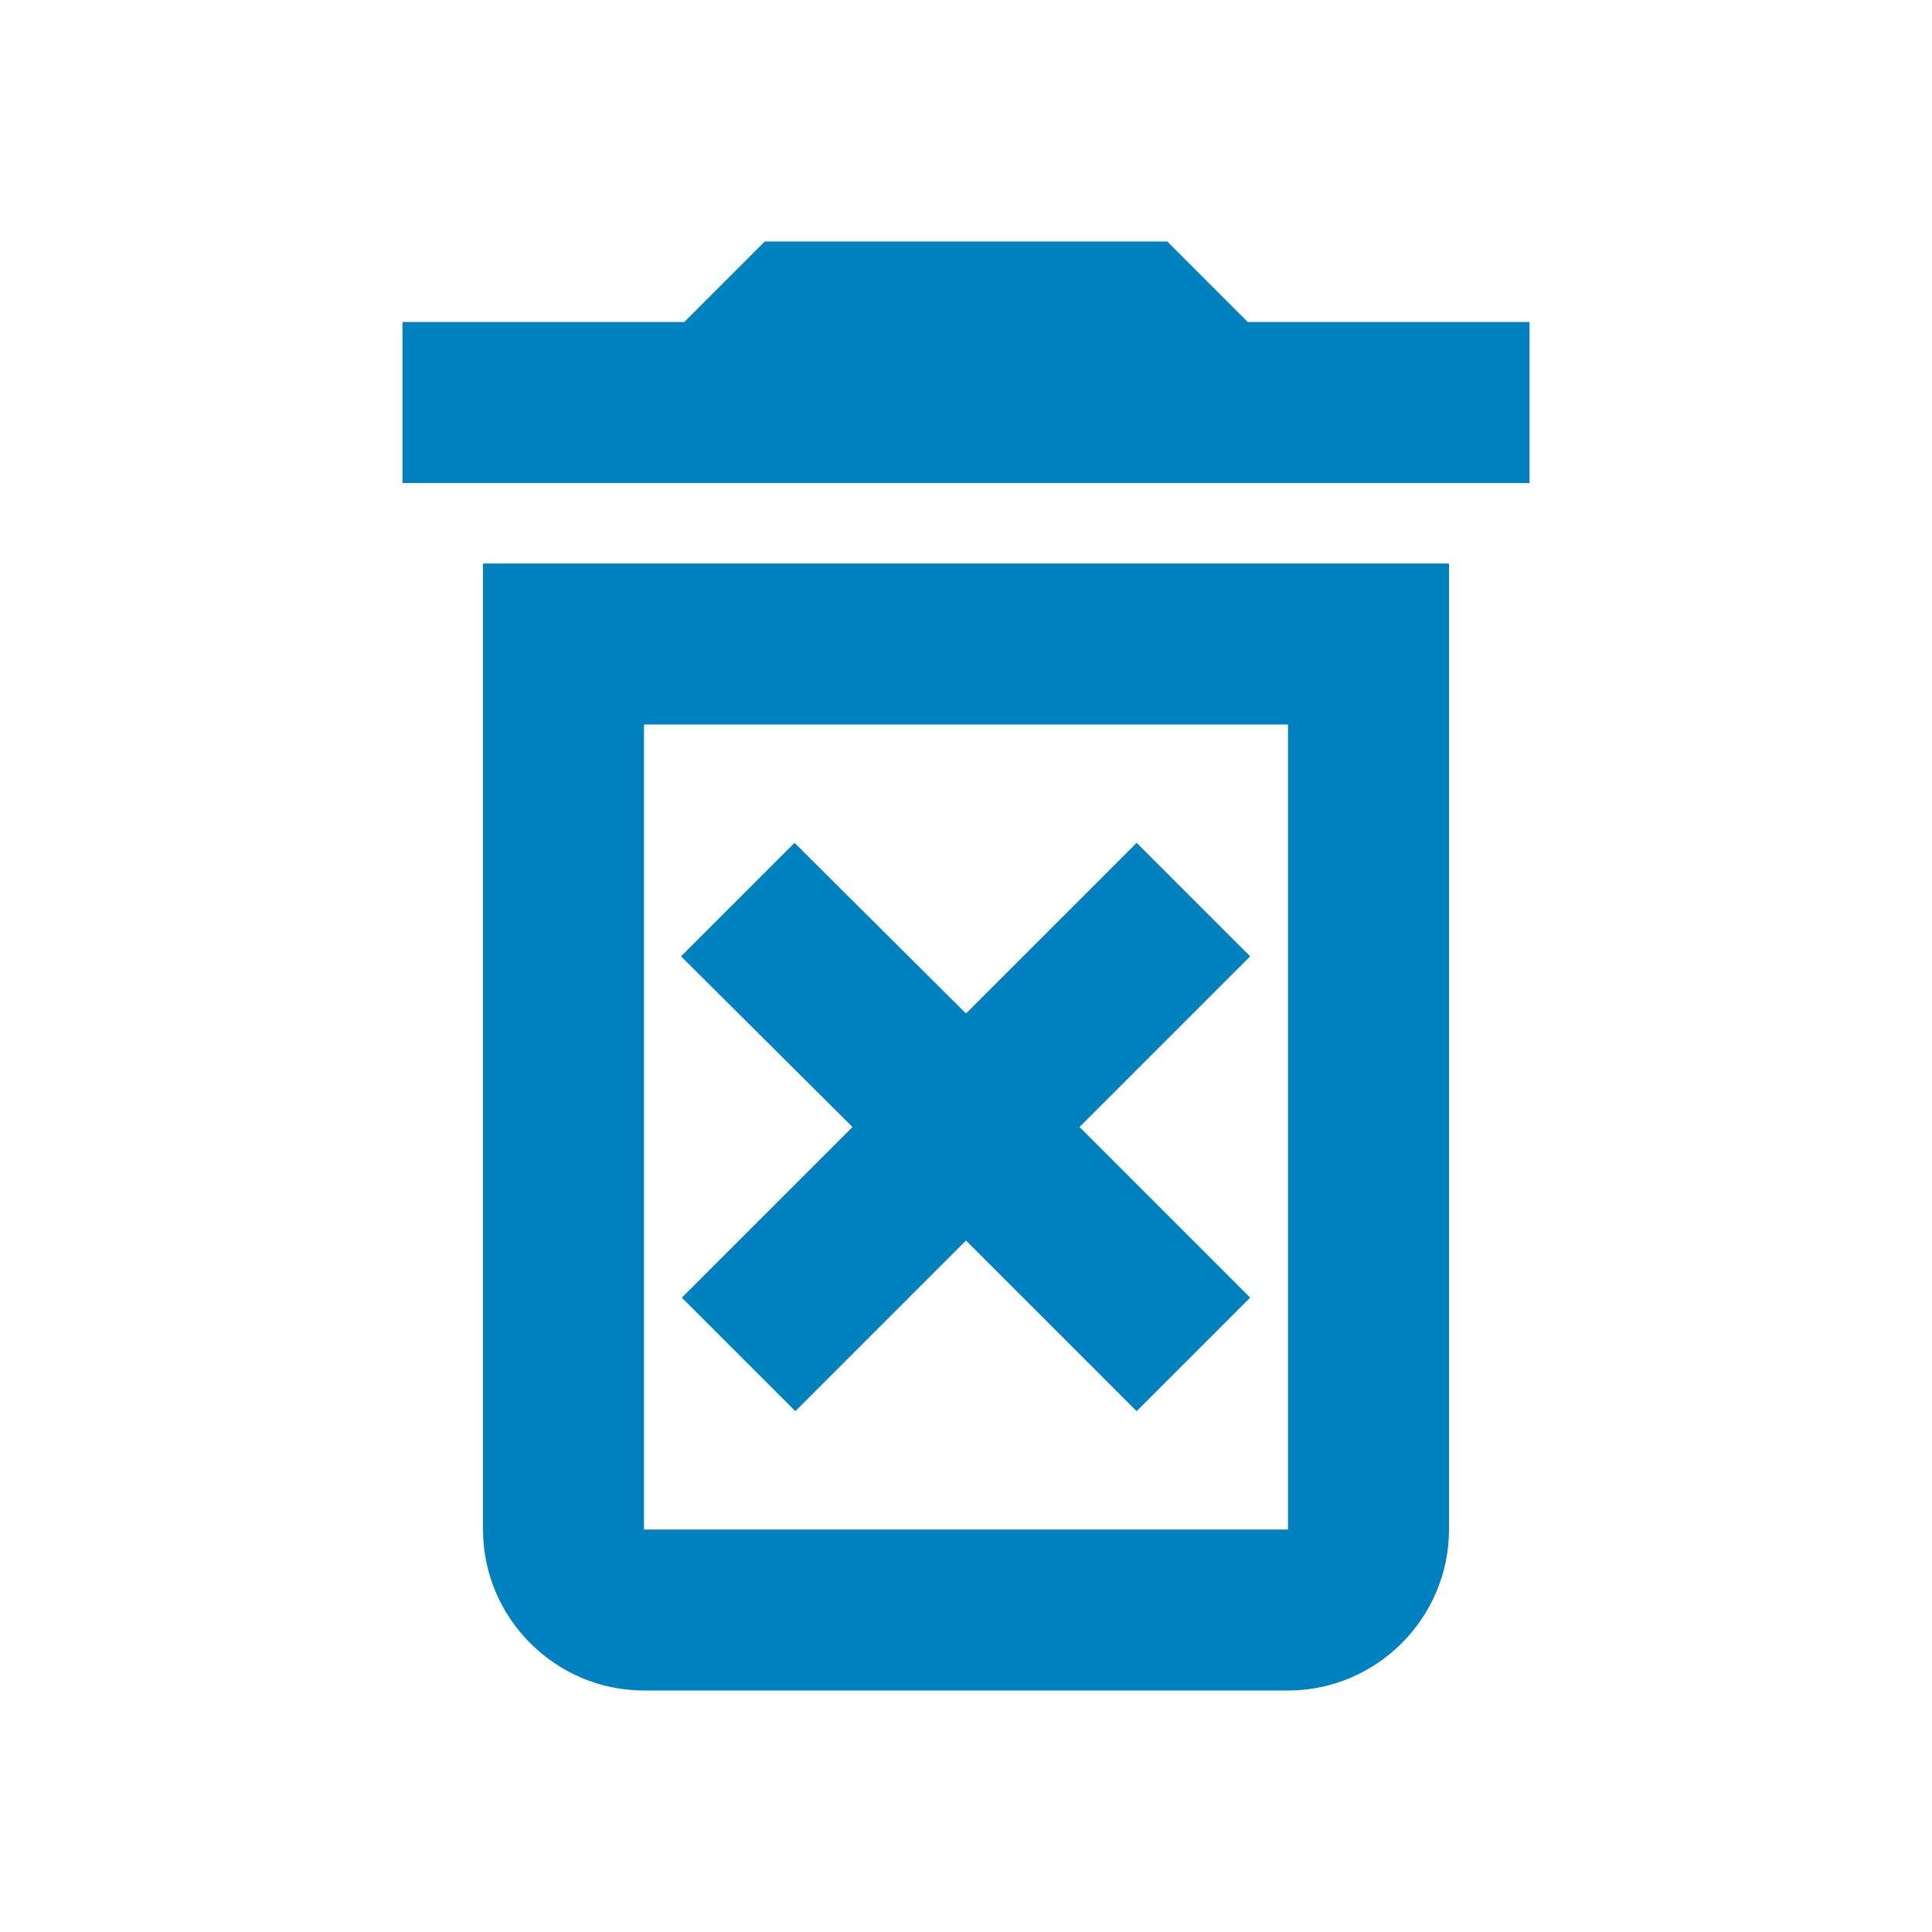
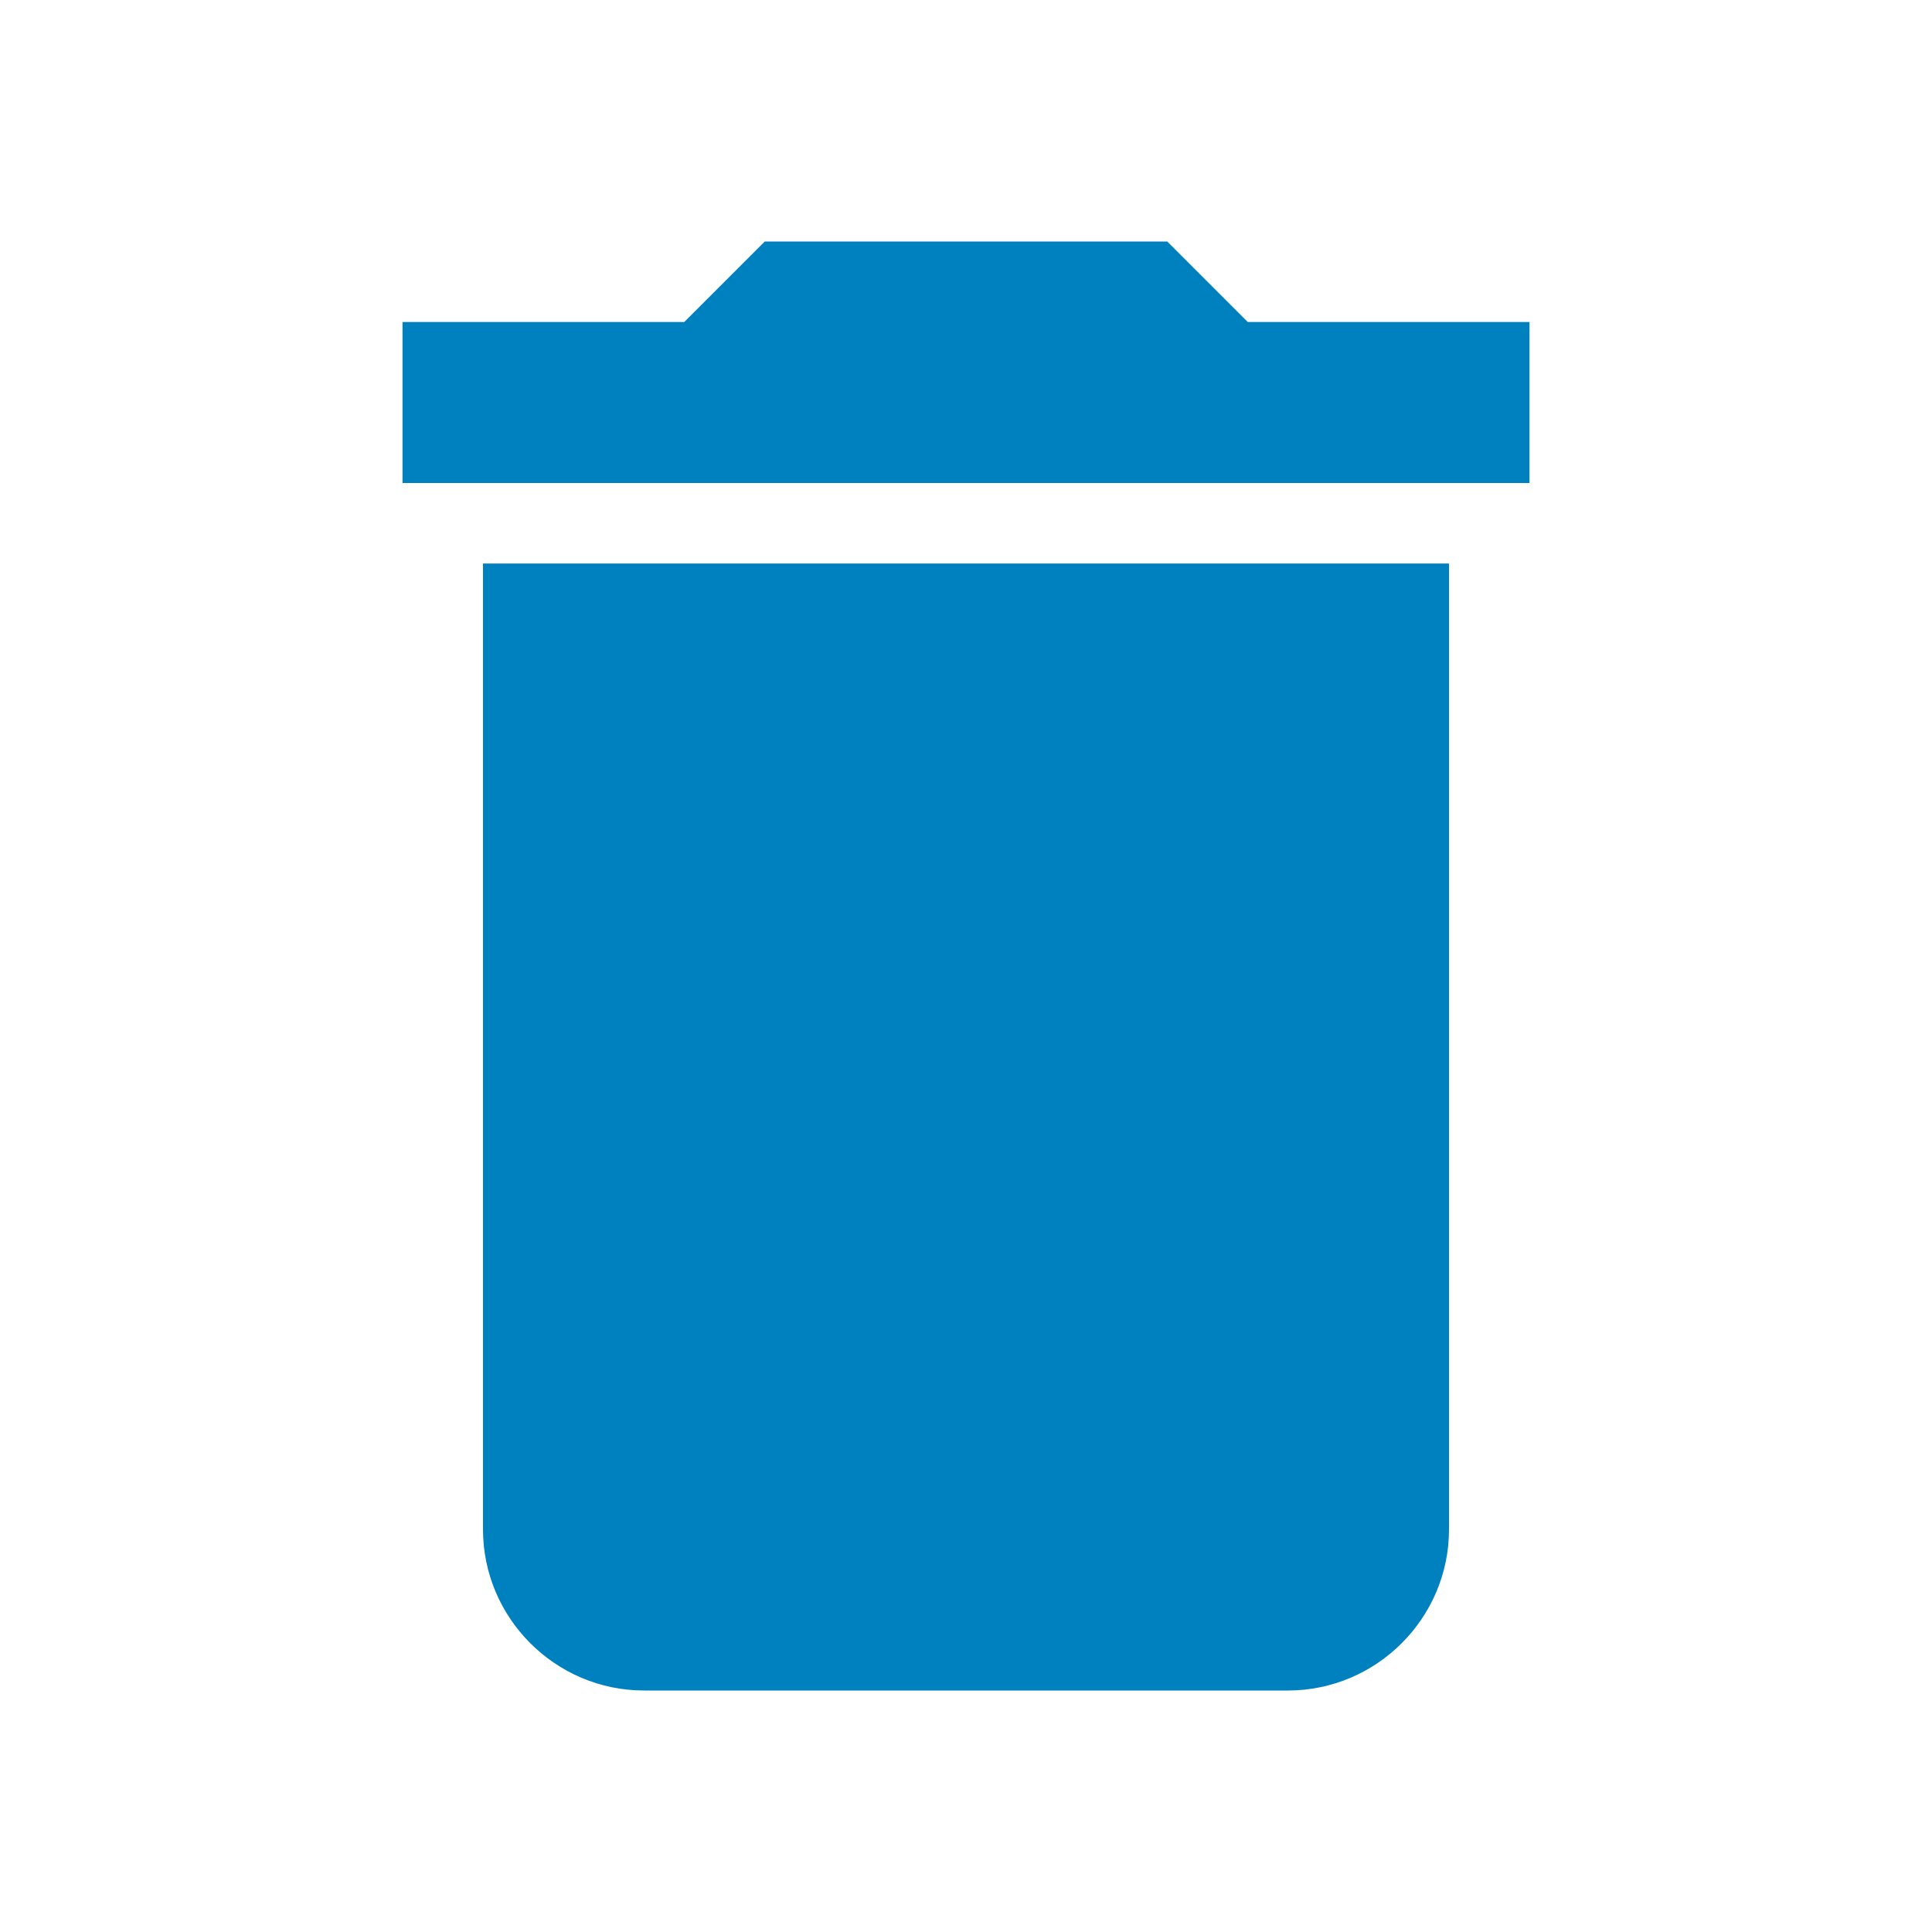
<svg xmlns="http://www.w3.org/2000/svg" width="24" height="24" viewBox="0 0 24 24" fill="none">
  <g id="delete_forever_24px">
-     <path id="icon/action/delete_forever_24px" fill-rule="evenodd" clip-rule="evenodd" d="M14.5 3L15.5 4H19V6H5V4H8.5L9.5 3H14.5ZM12 12.59L14.12 10.47L15.53 11.88L13.41 14L15.53 16.12L14.12 17.53L12 15.41L9.88 17.53L8.47 16.12L10.59 14L8.46 11.88L9.87 10.47L12 12.59ZM6 19C6 20.1 6.9 21 8 21H16C17.1 21 18 20.1 18 19V7H6V19ZM16 9H8V19H16V9Z" fill="#0081BF" />
+     <path id="icon/action/delete_forever_24px" fillRule="evenodd" clipRule="evenodd" d="M14.5 3L15.5 4H19V6H5V4H8.5L9.5 3H14.5ZM12 12.59L14.12 10.47L15.53 11.88L13.41 14L15.53 16.12L14.12 17.53L12 15.41L9.88 17.53L8.47 16.12L10.59 14L8.46 11.88L9.87 10.47L12 12.59ZM6 19C6 20.1 6.9 21 8 21H16C17.1 21 18 20.1 18 19V7H6V19ZM16 9H8V19H16V9Z" fill="#0081BF" />
  </g>
</svg>
